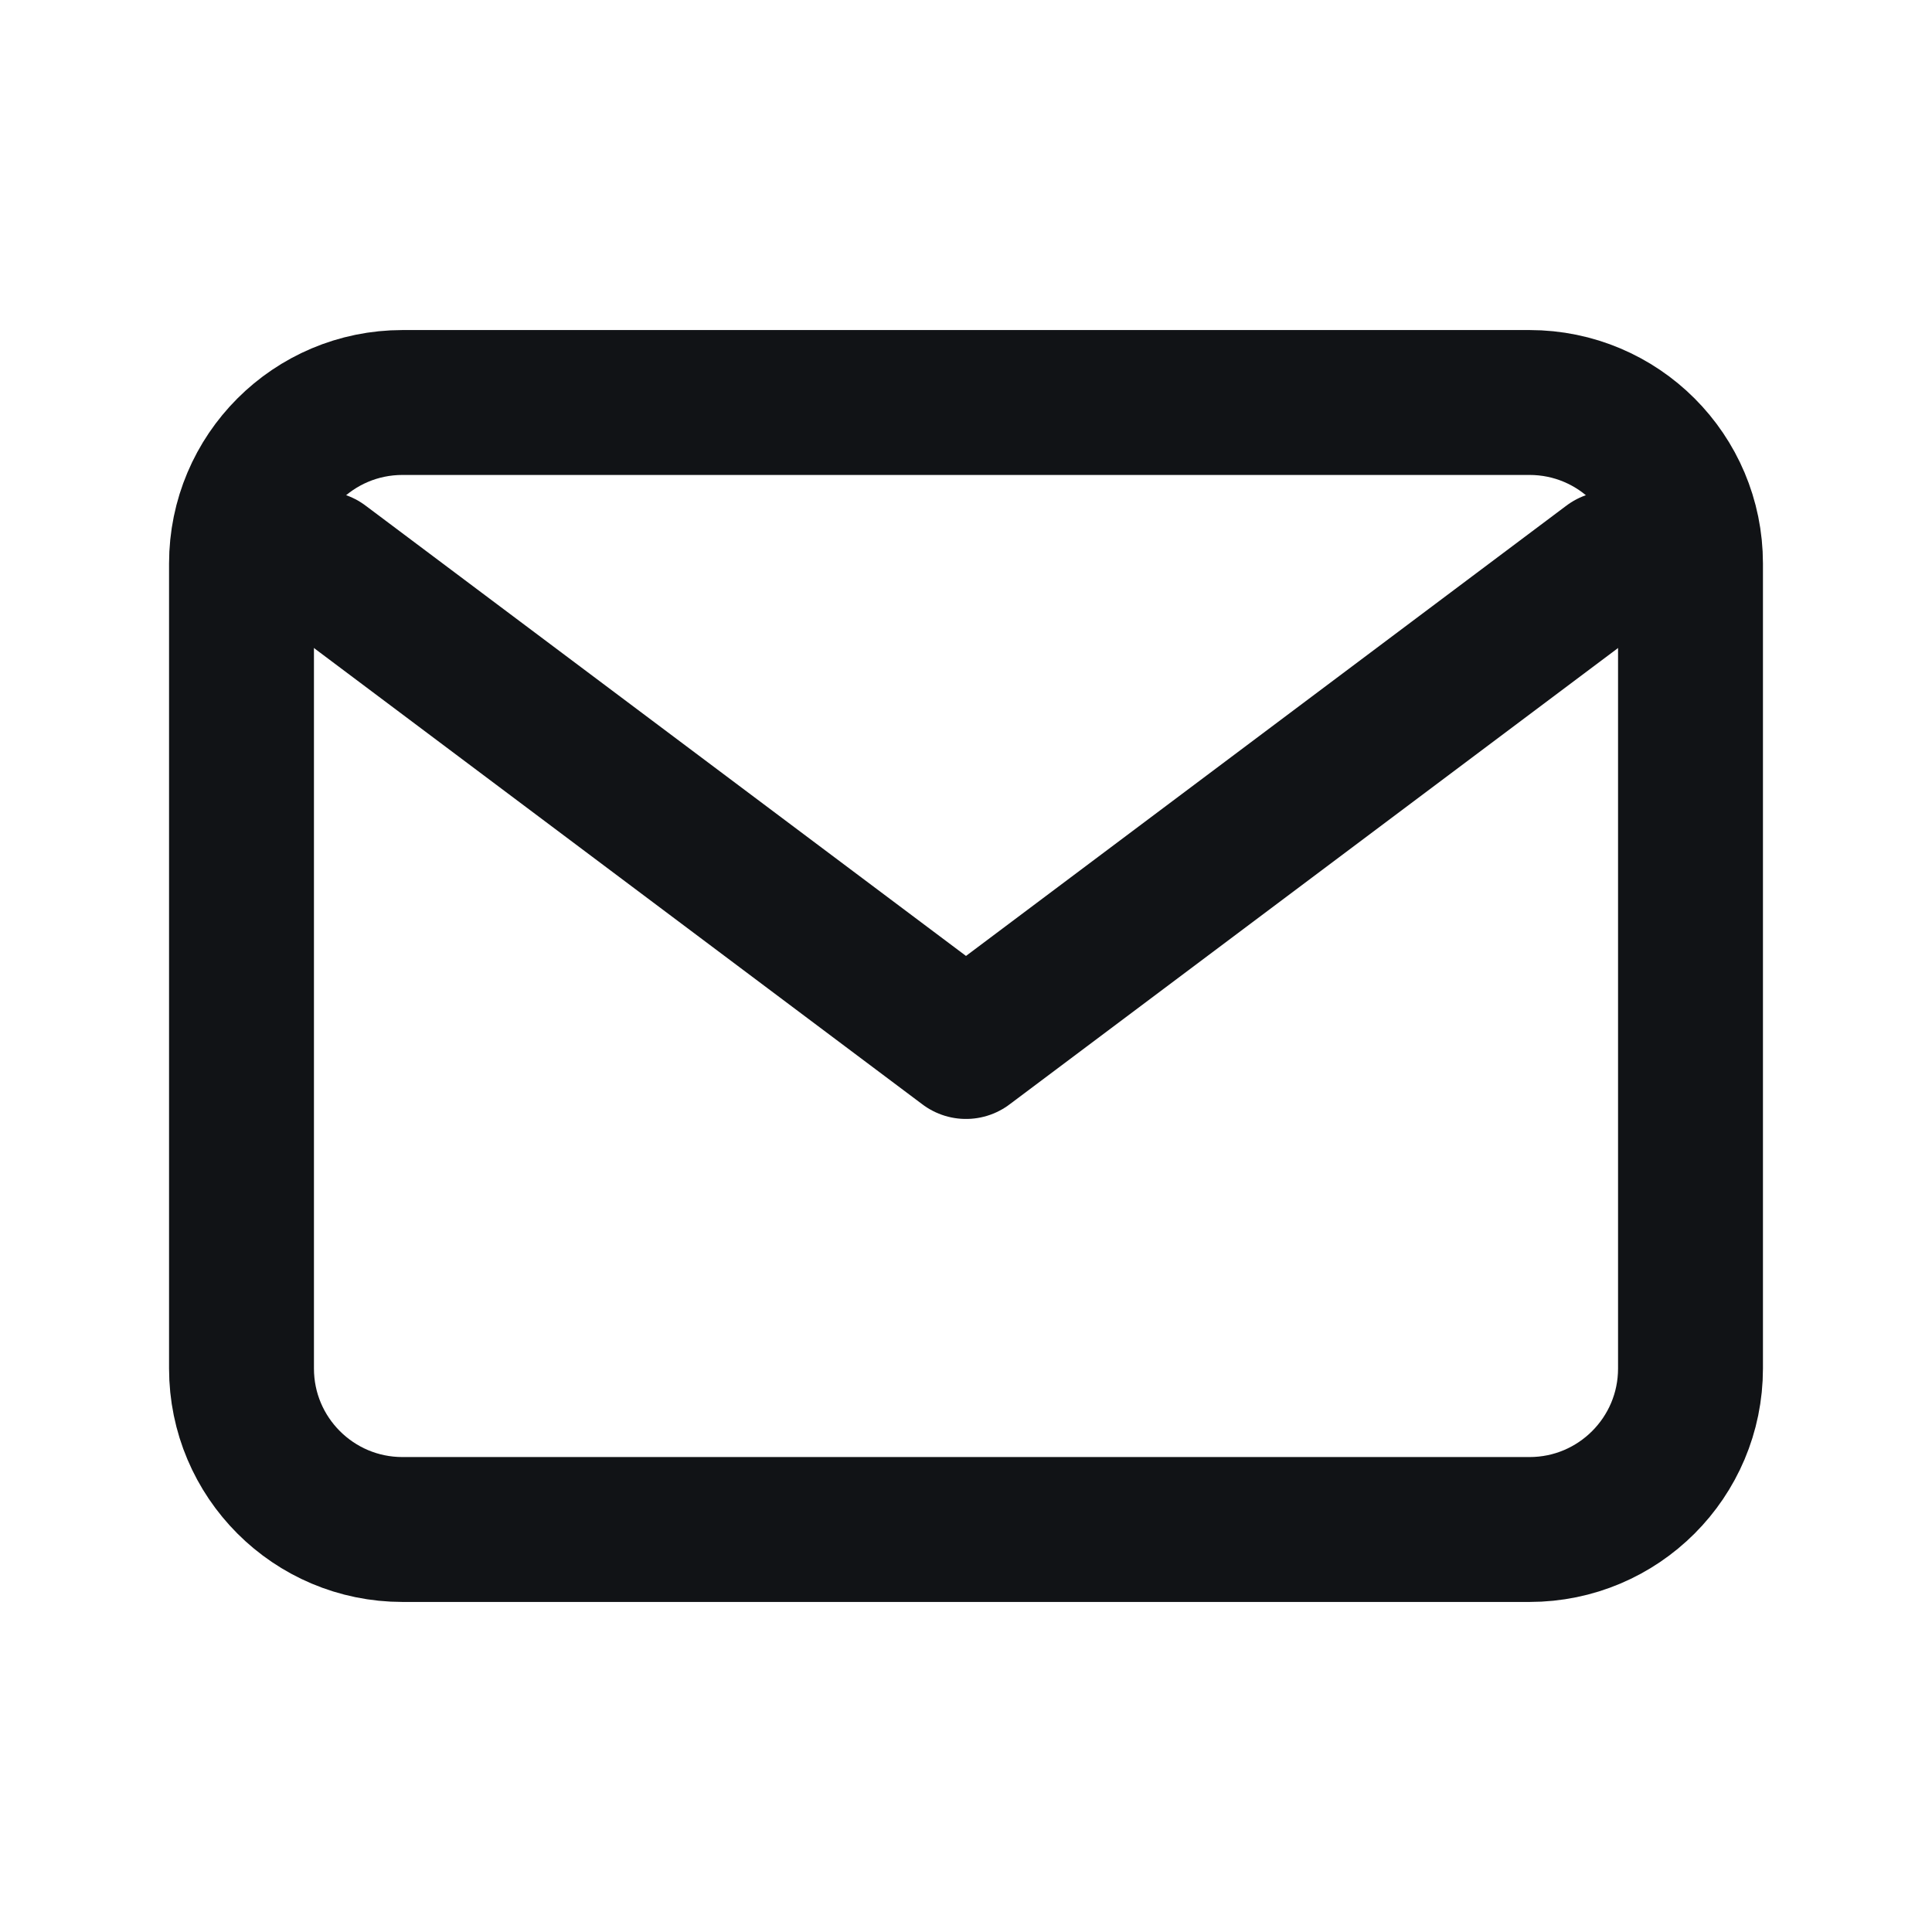
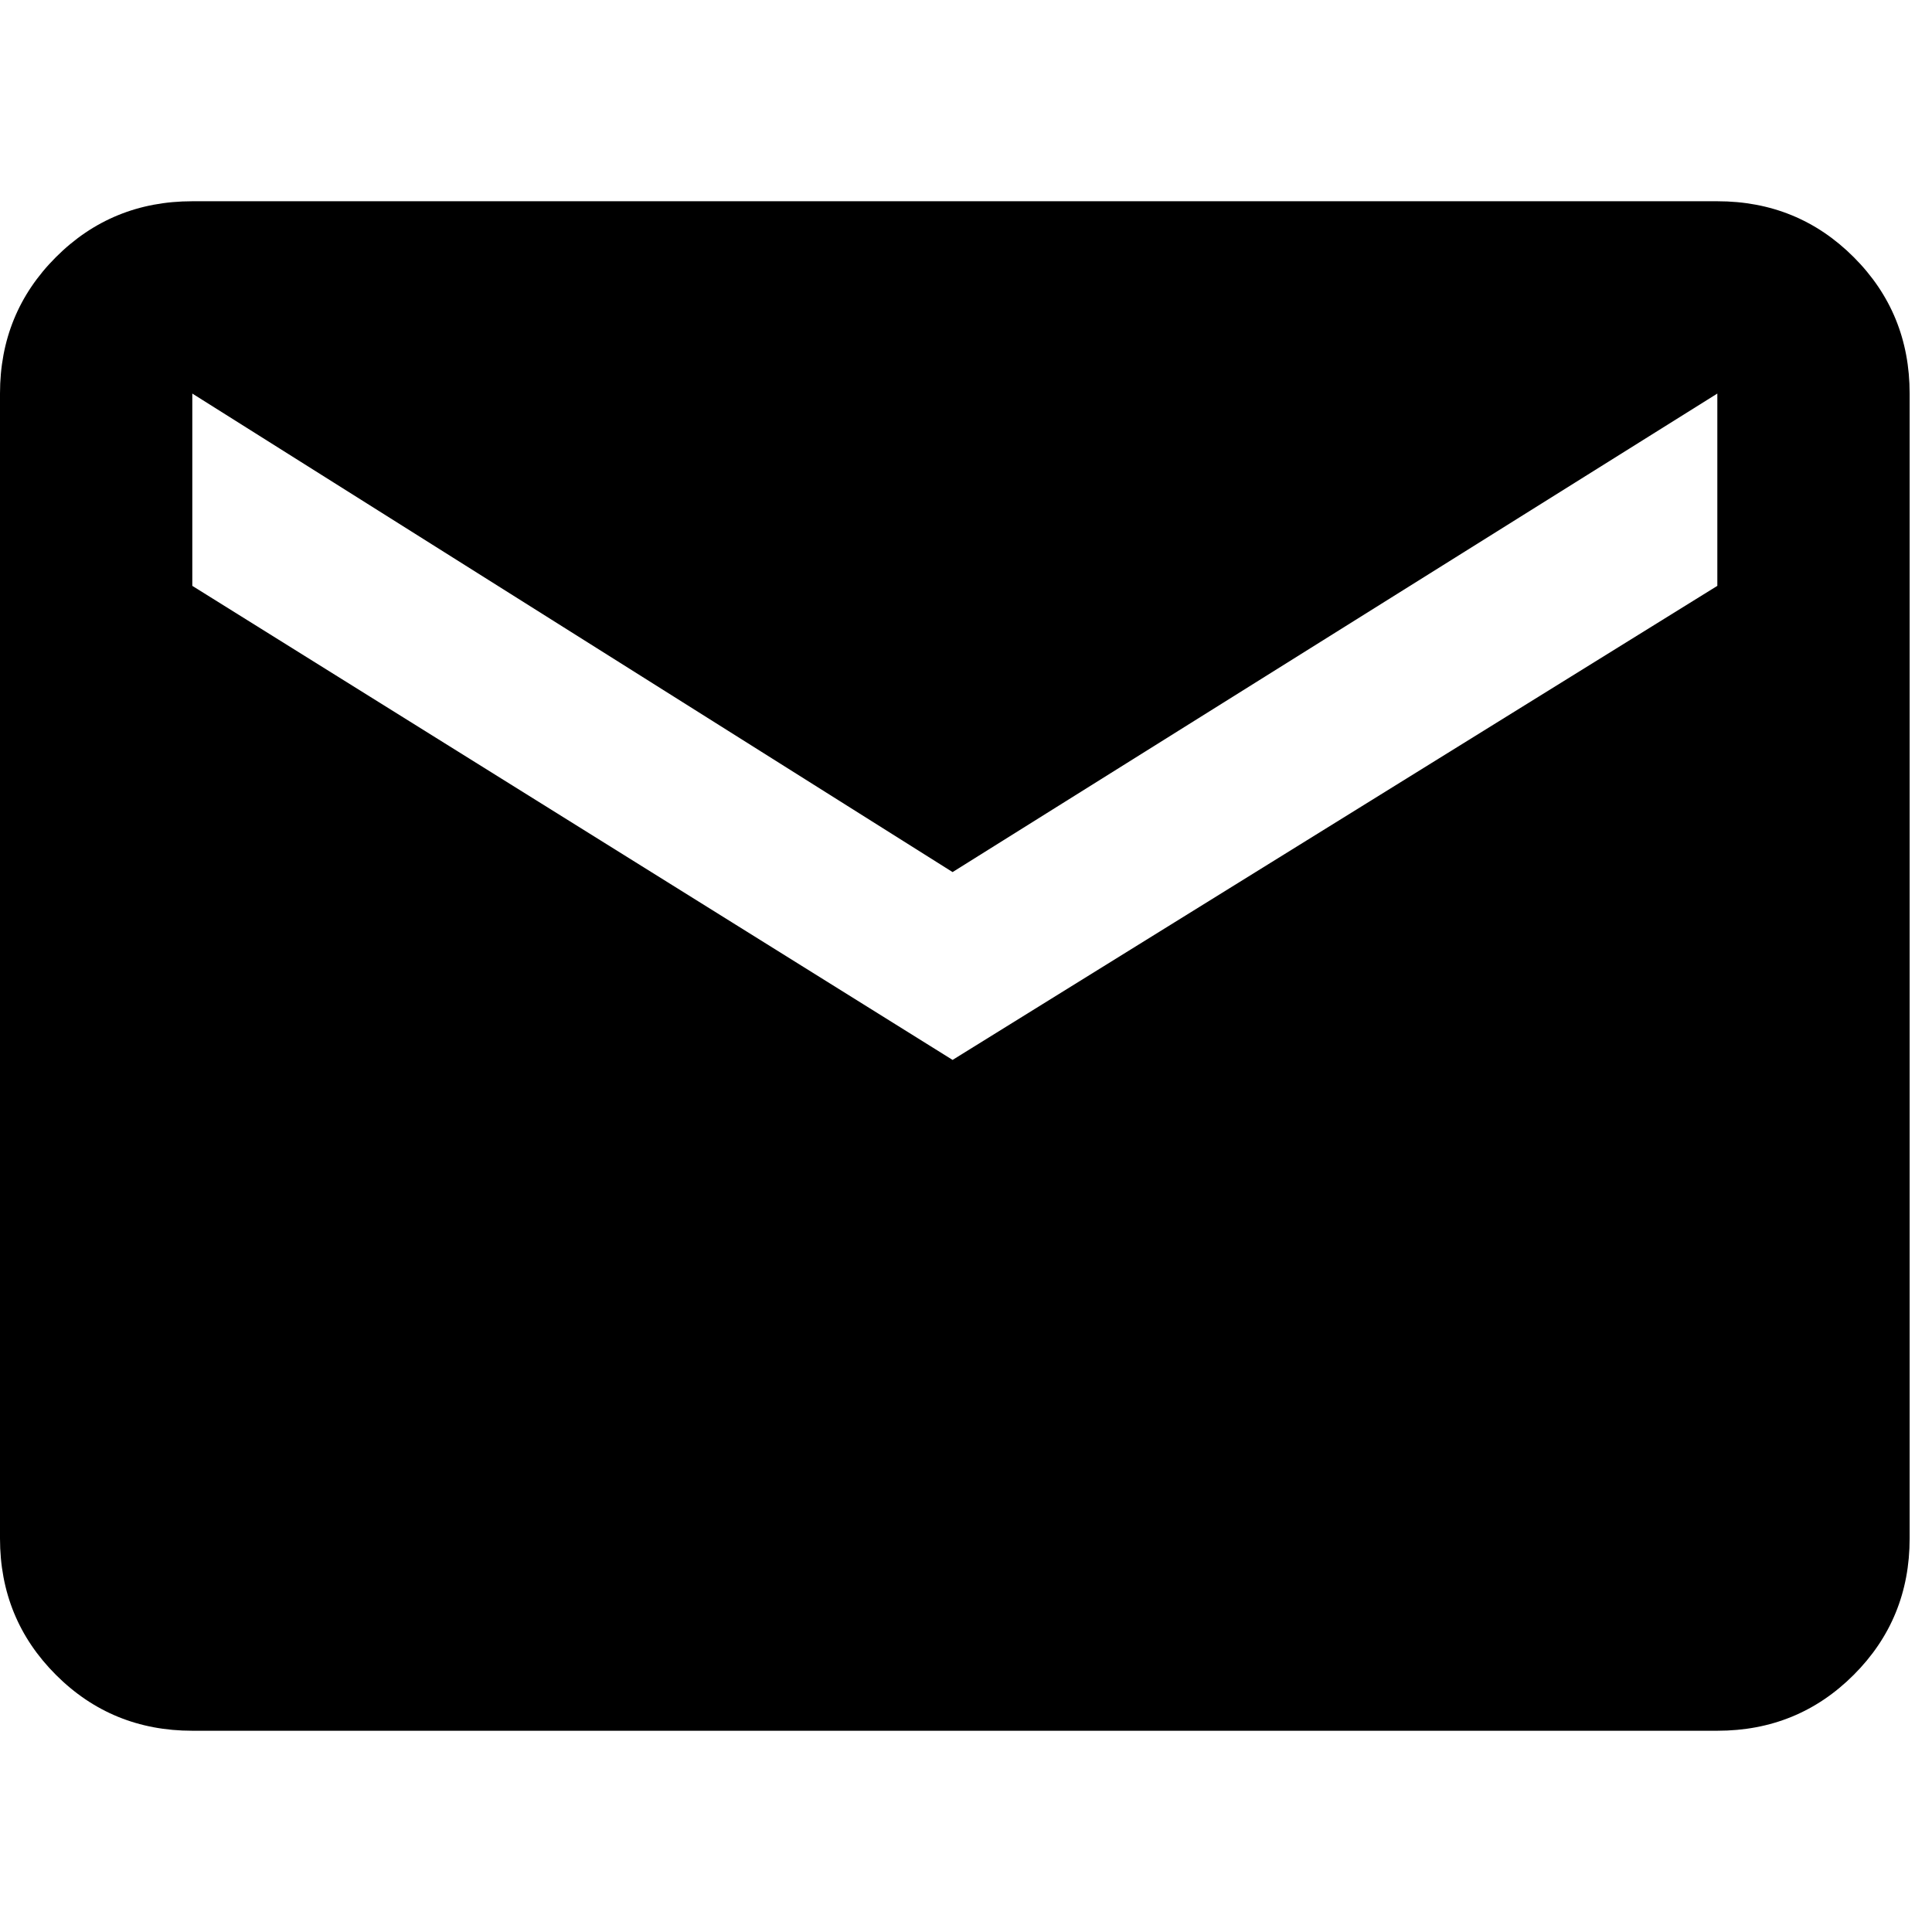
- <svg xmlns="http://www.w3.org/2000/svg" viewBox="0 0 24 24" fill="none" stroke="#111316" stroke-width="1.8" stroke-linecap="round" stroke-linejoin="round">
-   <rect x="3" y="5" width="18" height="14" rx="2" />
-   <path d="m4 7 8 6 8-6" />
+ <svg xmlns="http://www.w3.org/2000/svg" width="512" height="512" viewBox="0 0 432 384">
+   <path fill="#000000" d="M384 21q18 0 30.5 12.5T427 64v256q0 18-12.5 30.5T384 363H43q-18 0-30.5-12.5T0 320V64q0-18 12.5-30.5T43 21h341zm0 86V64L213 171L43 64v43l170 106z" />
</svg>
